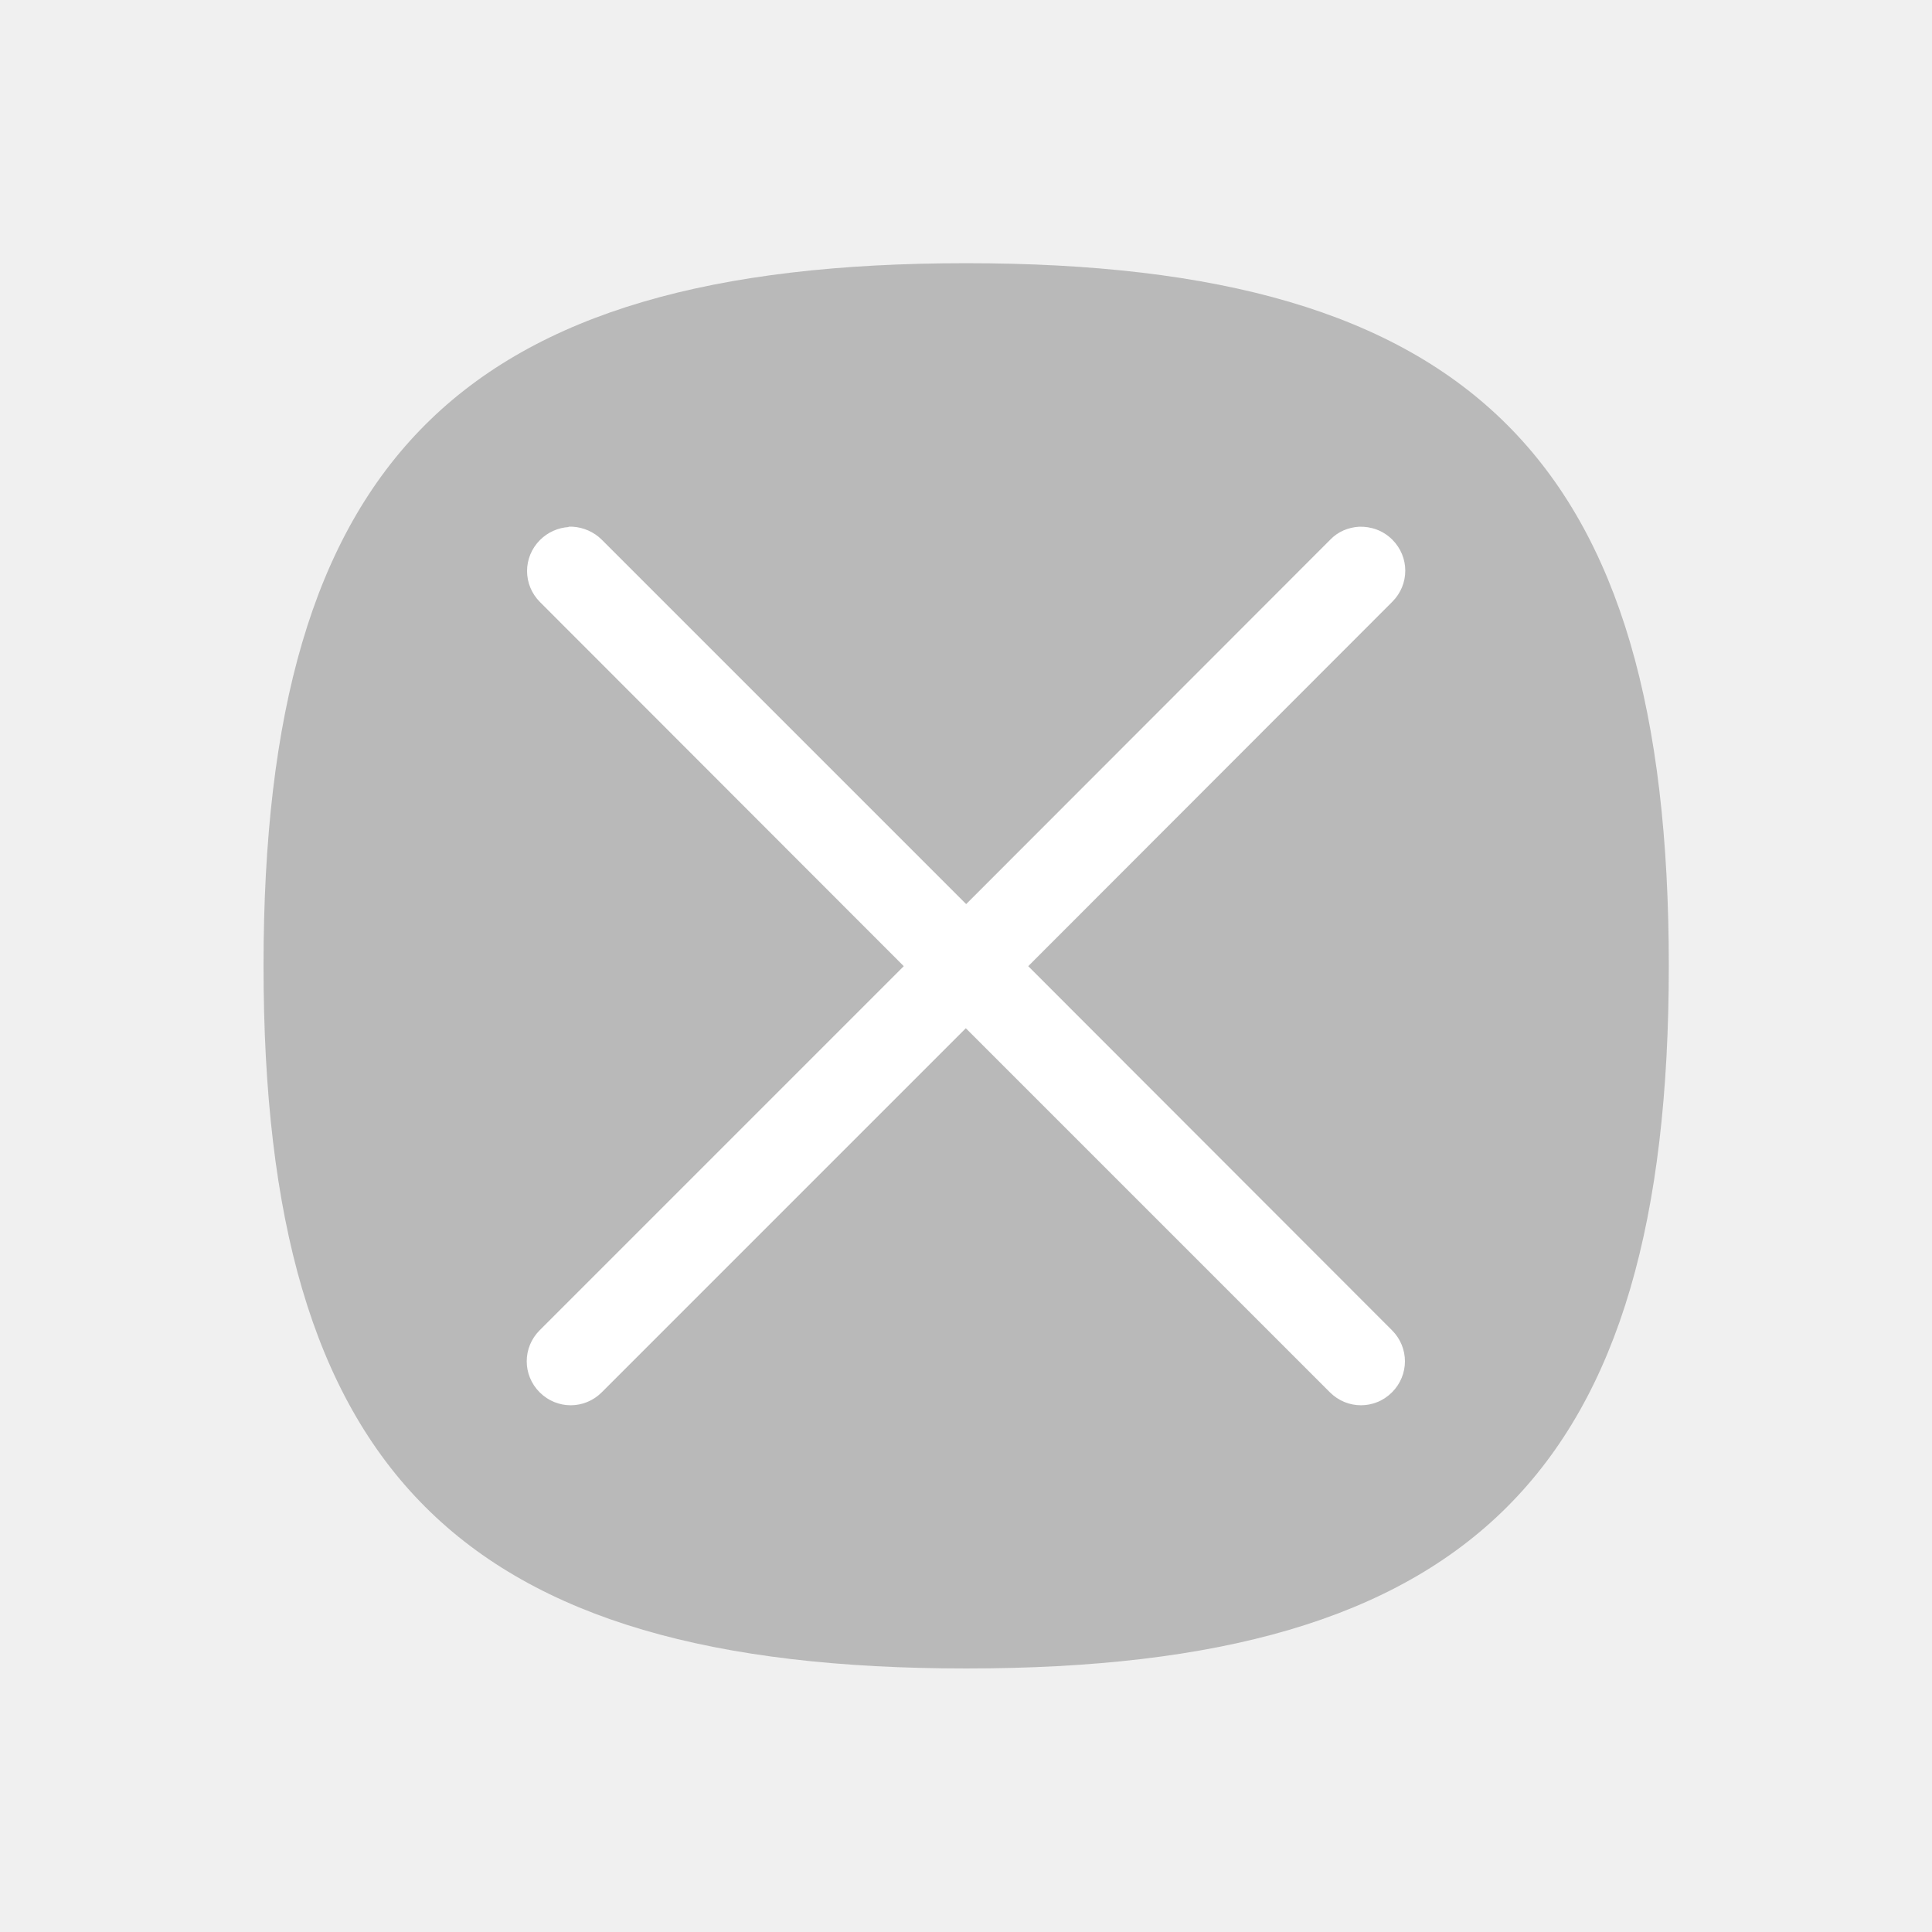
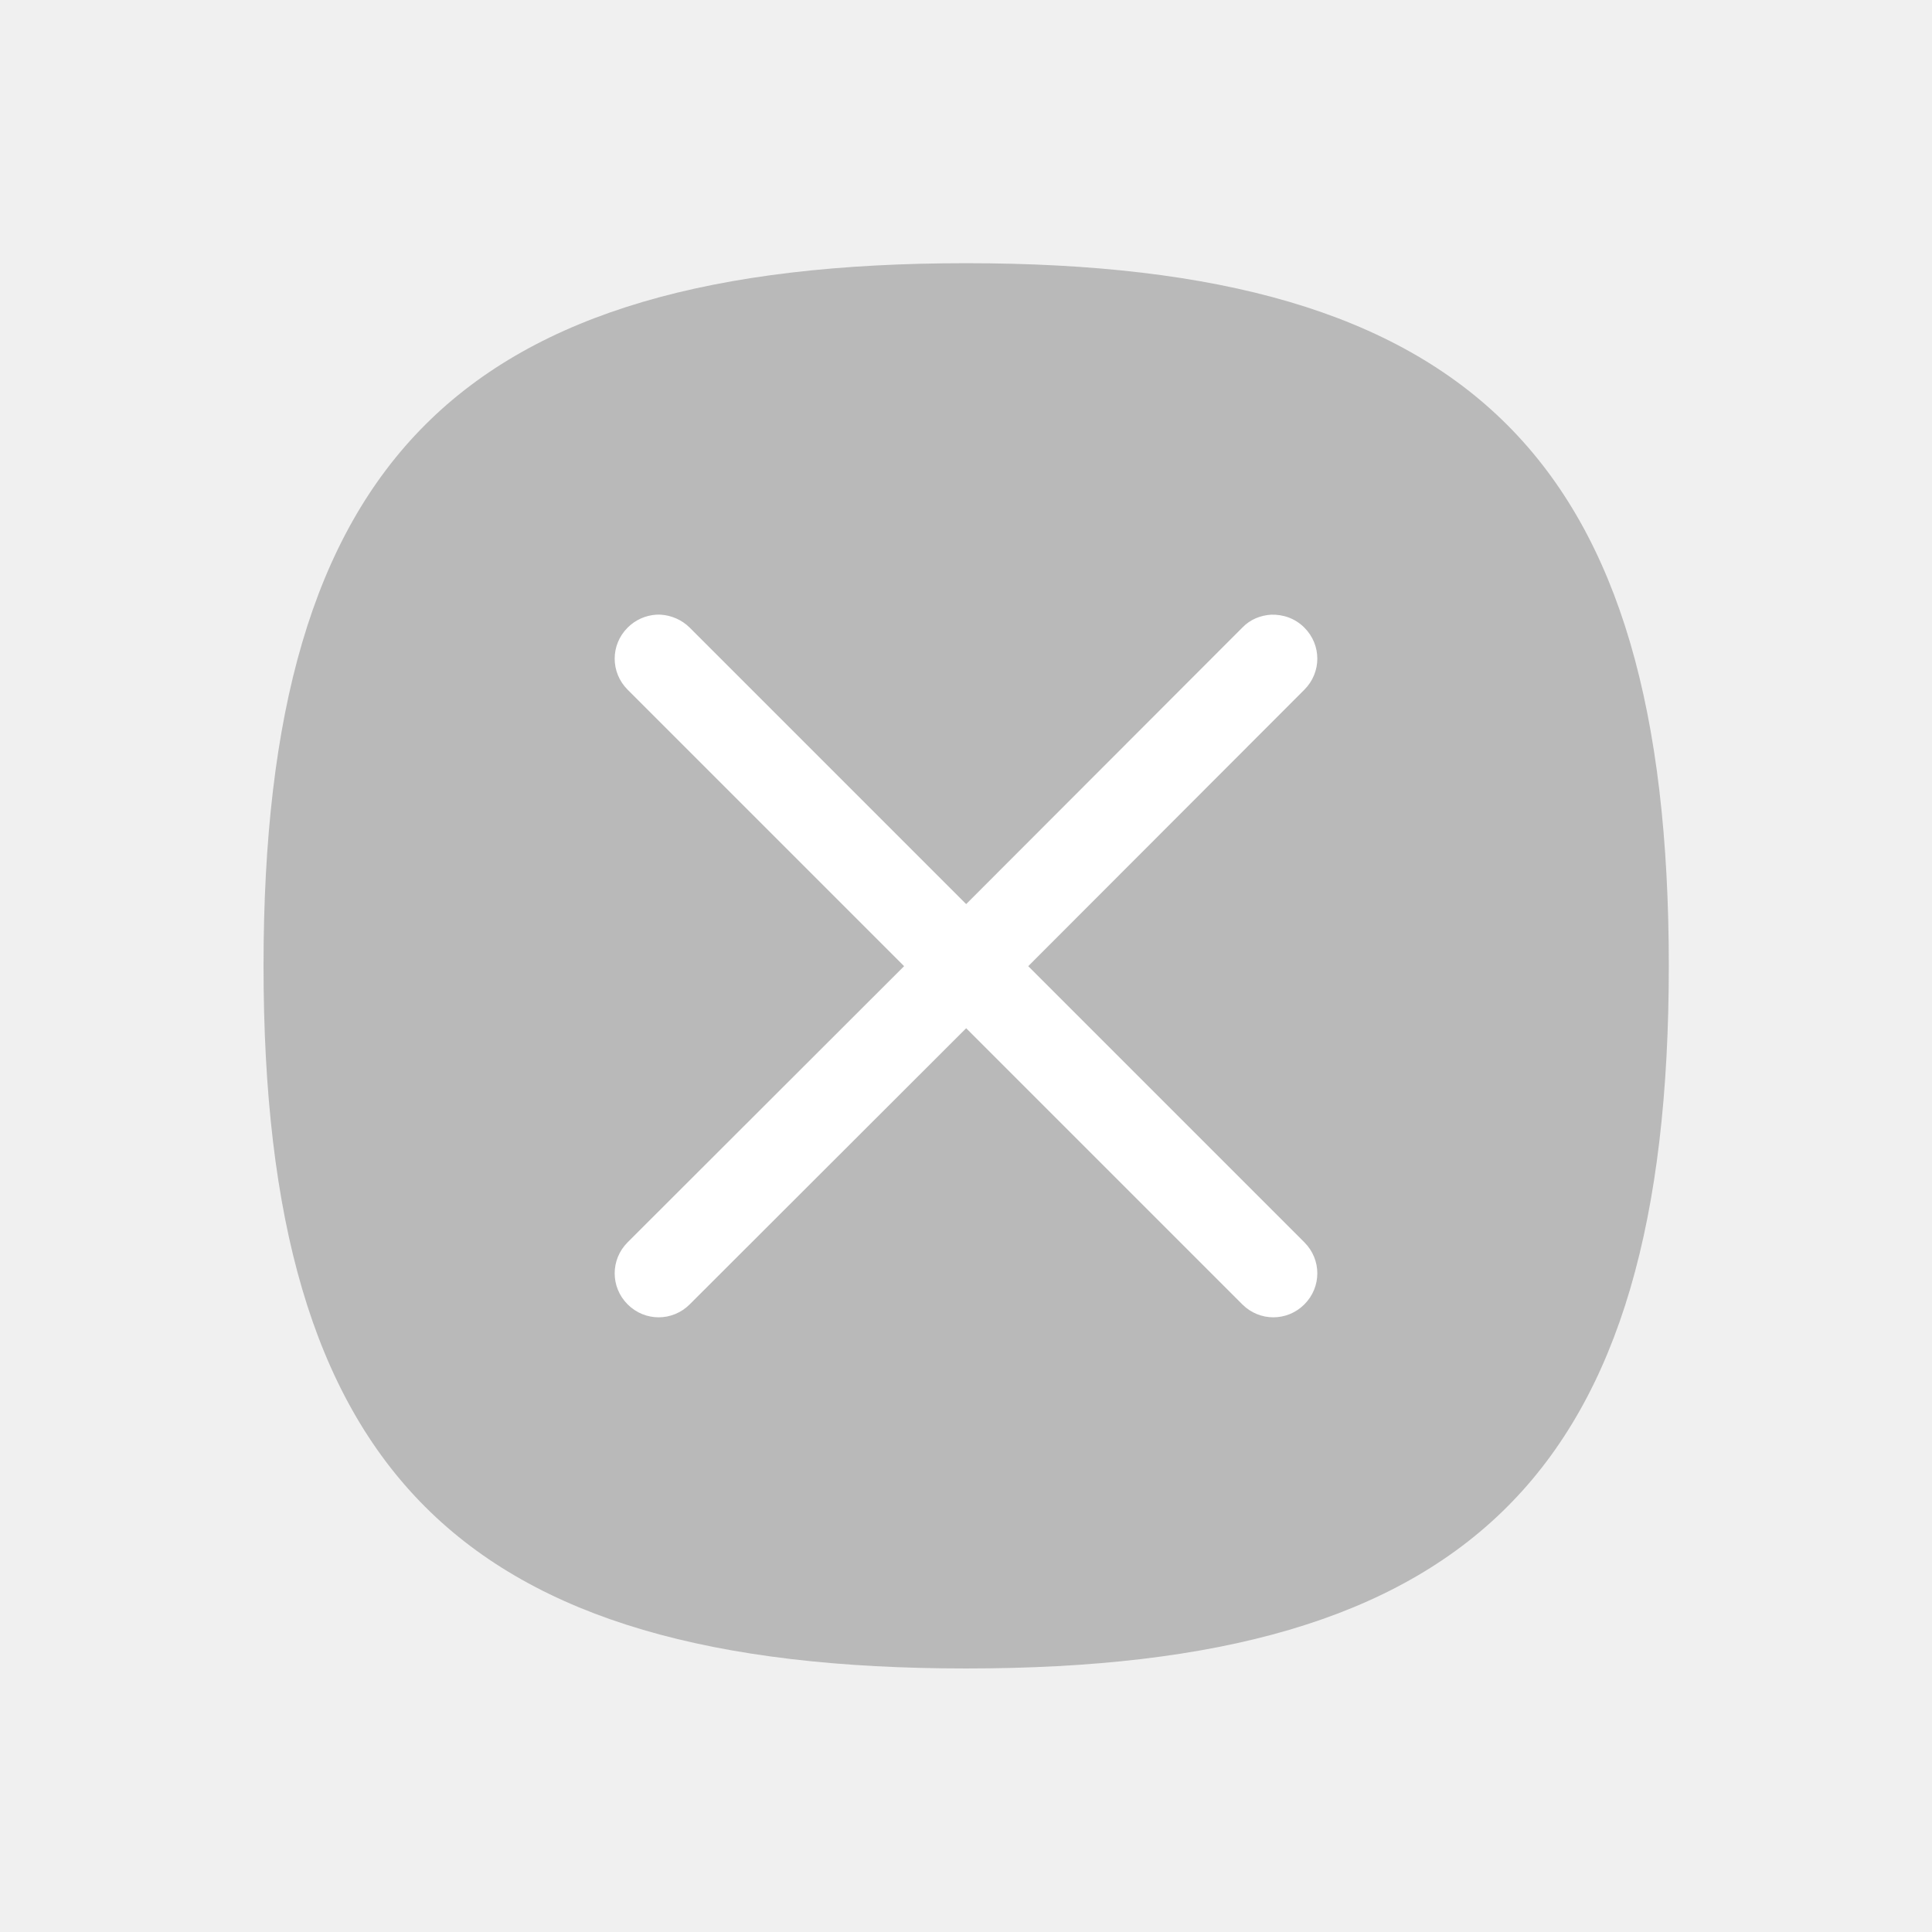
<svg xmlns="http://www.w3.org/2000/svg" width="22" height="22" viewBox="0 0 5.821 5.821" version="1.1" id="svg5">
  <defs id="defs2" />
  <path d="m 0.794,2.91 c 0,-1.524 0.593,-2.117 2.117,-2.117 1.524,0 2.117,0.593 2.117,2.117 0,1.524 -0.593,2.117 -2.117,2.117 -1.524,0 -2.117,-0.593 -2.117,-2.117" id="path2" style="opacity:0.9;fill:#b3b3b3;fill-opacity:1;stroke:none;stroke-width:0.021" />
-   <path id="rect846-3" style="fill:#ffffff;stroke-width:0.257" d="m 1.713,1.588 c -0.031,0.002 -0.062,0.015 -0.086,0.039 -0.052,0.052 -0.052,0.135 0,0.187 L 2.723,2.911 1.626,4.008 c -0.052,0.052 -0.052,0.135 0,0.187 0.052,0.052 0.135,0.052 0.187,0 l 1.097,-1.097 1.097,1.097 c 0.052,0.052 0.135,0.052 0.187,0 0.052,-0.052 0.052,-0.135 0,-0.187 L 3.098,2.911 4.195,1.813 c 0.052,-0.052 0.052,-0.135 0,-0.187 -0.028,-0.028 -0.064,-0.04 -0.1,-0.039 -0.032,0.002 -0.063,0.014 -0.087,0.039 L 2.911,2.724 1.813,1.626 c -0.024,-0.024 -0.056,-0.037 -0.087,-0.039 -0.004,-2.151e-4 -0.009,-2.431e-4 -0.013,0 z" />
+   <path id="rect846" style="fill:#ffffff;stroke-width:0.257" d="m 1.977,1.852 c -0.031,0.002 -0.062,0.015 -0.086,0.039 -0.052,0.052 -0.052,0.135 0,0.187 L 2.724,2.911 1.891,3.743 c -0.052,0.052 -0.052,0.135 0,0.187 0.052,0.052 0.135,0.052 0.187,0 L 2.911,3.098 3.743,3.93 c 0.052,0.052 0.135,0.052 0.187,0 0.052,-0.052 0.052,-0.135 0,-0.187 L 3.098,2.911 3.93,2.078 c 0.052,-0.052 0.052,-0.135 0,-0.187 -0.028,-0.028 -0.064,-0.04 -0.1,-0.039 -0.032,0.002 -0.063,0.014 -0.087,0.039 L 2.911,2.724 2.078,1.891 c -0.024,-0.024 -0.056,-0.037 -0.087,-0.039 -0.004,-2.151e-4 -0.009,-2.431e-4 -0.013,0 z" />
</svg>
